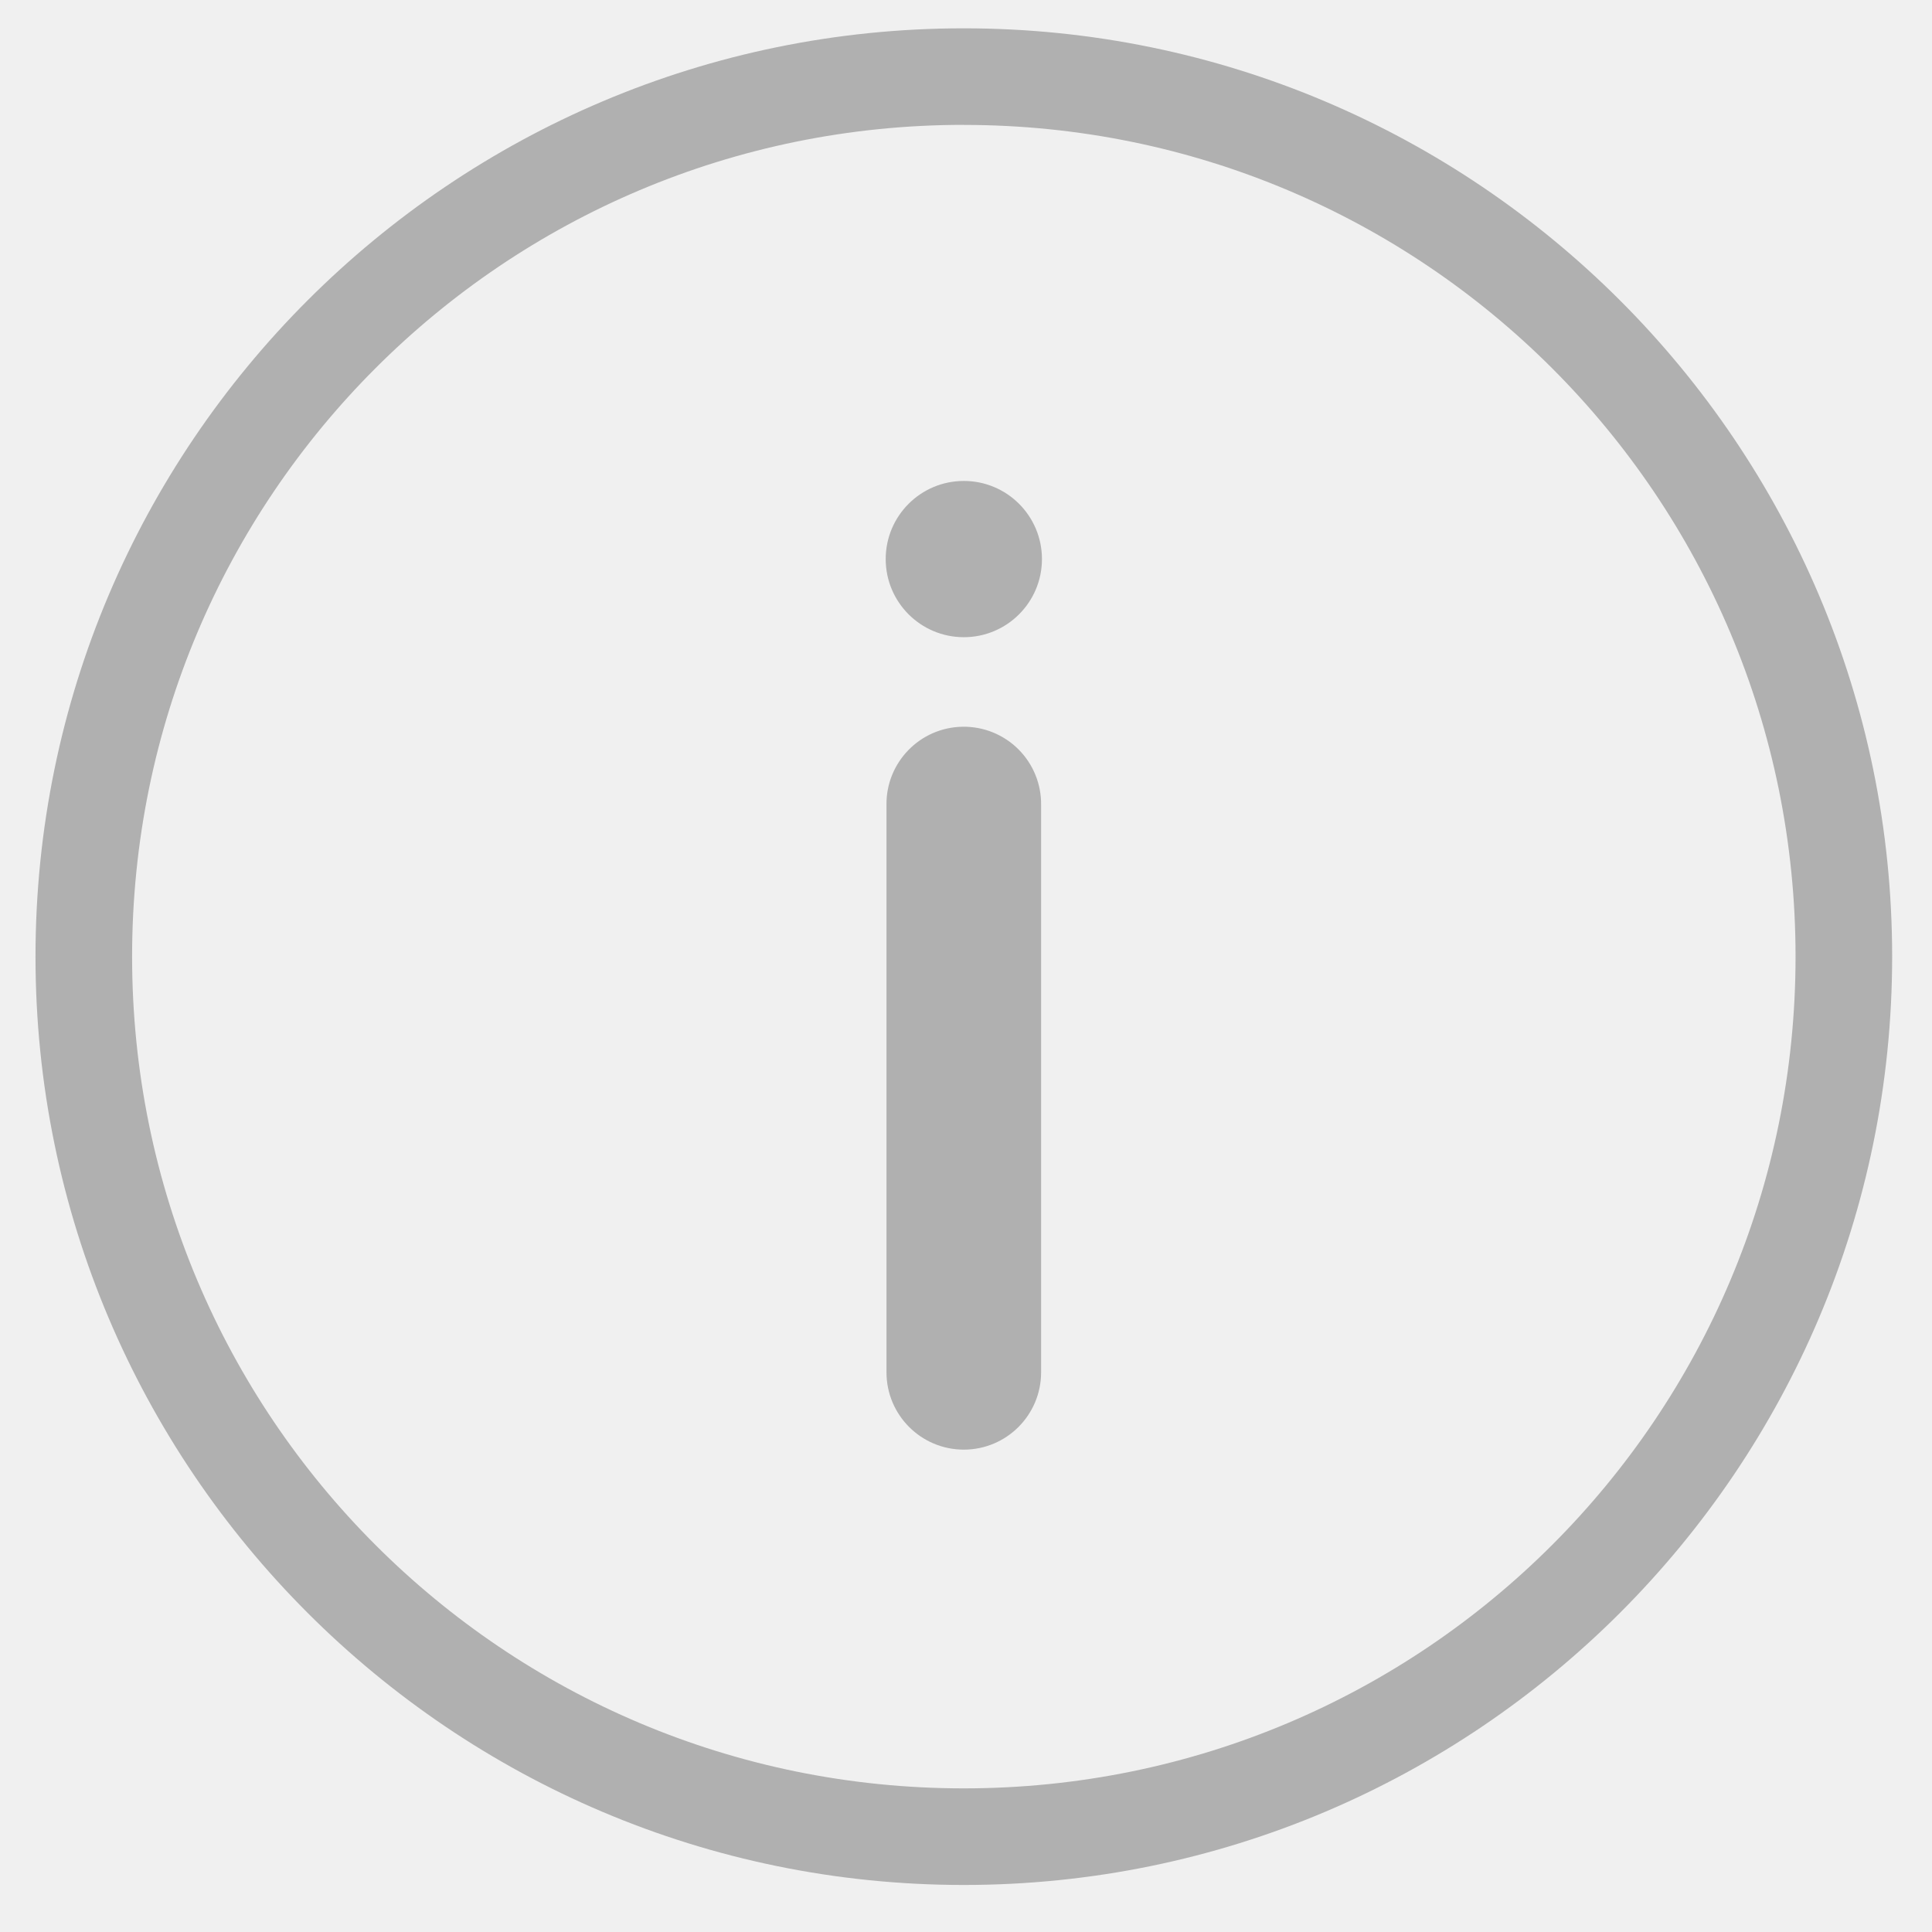
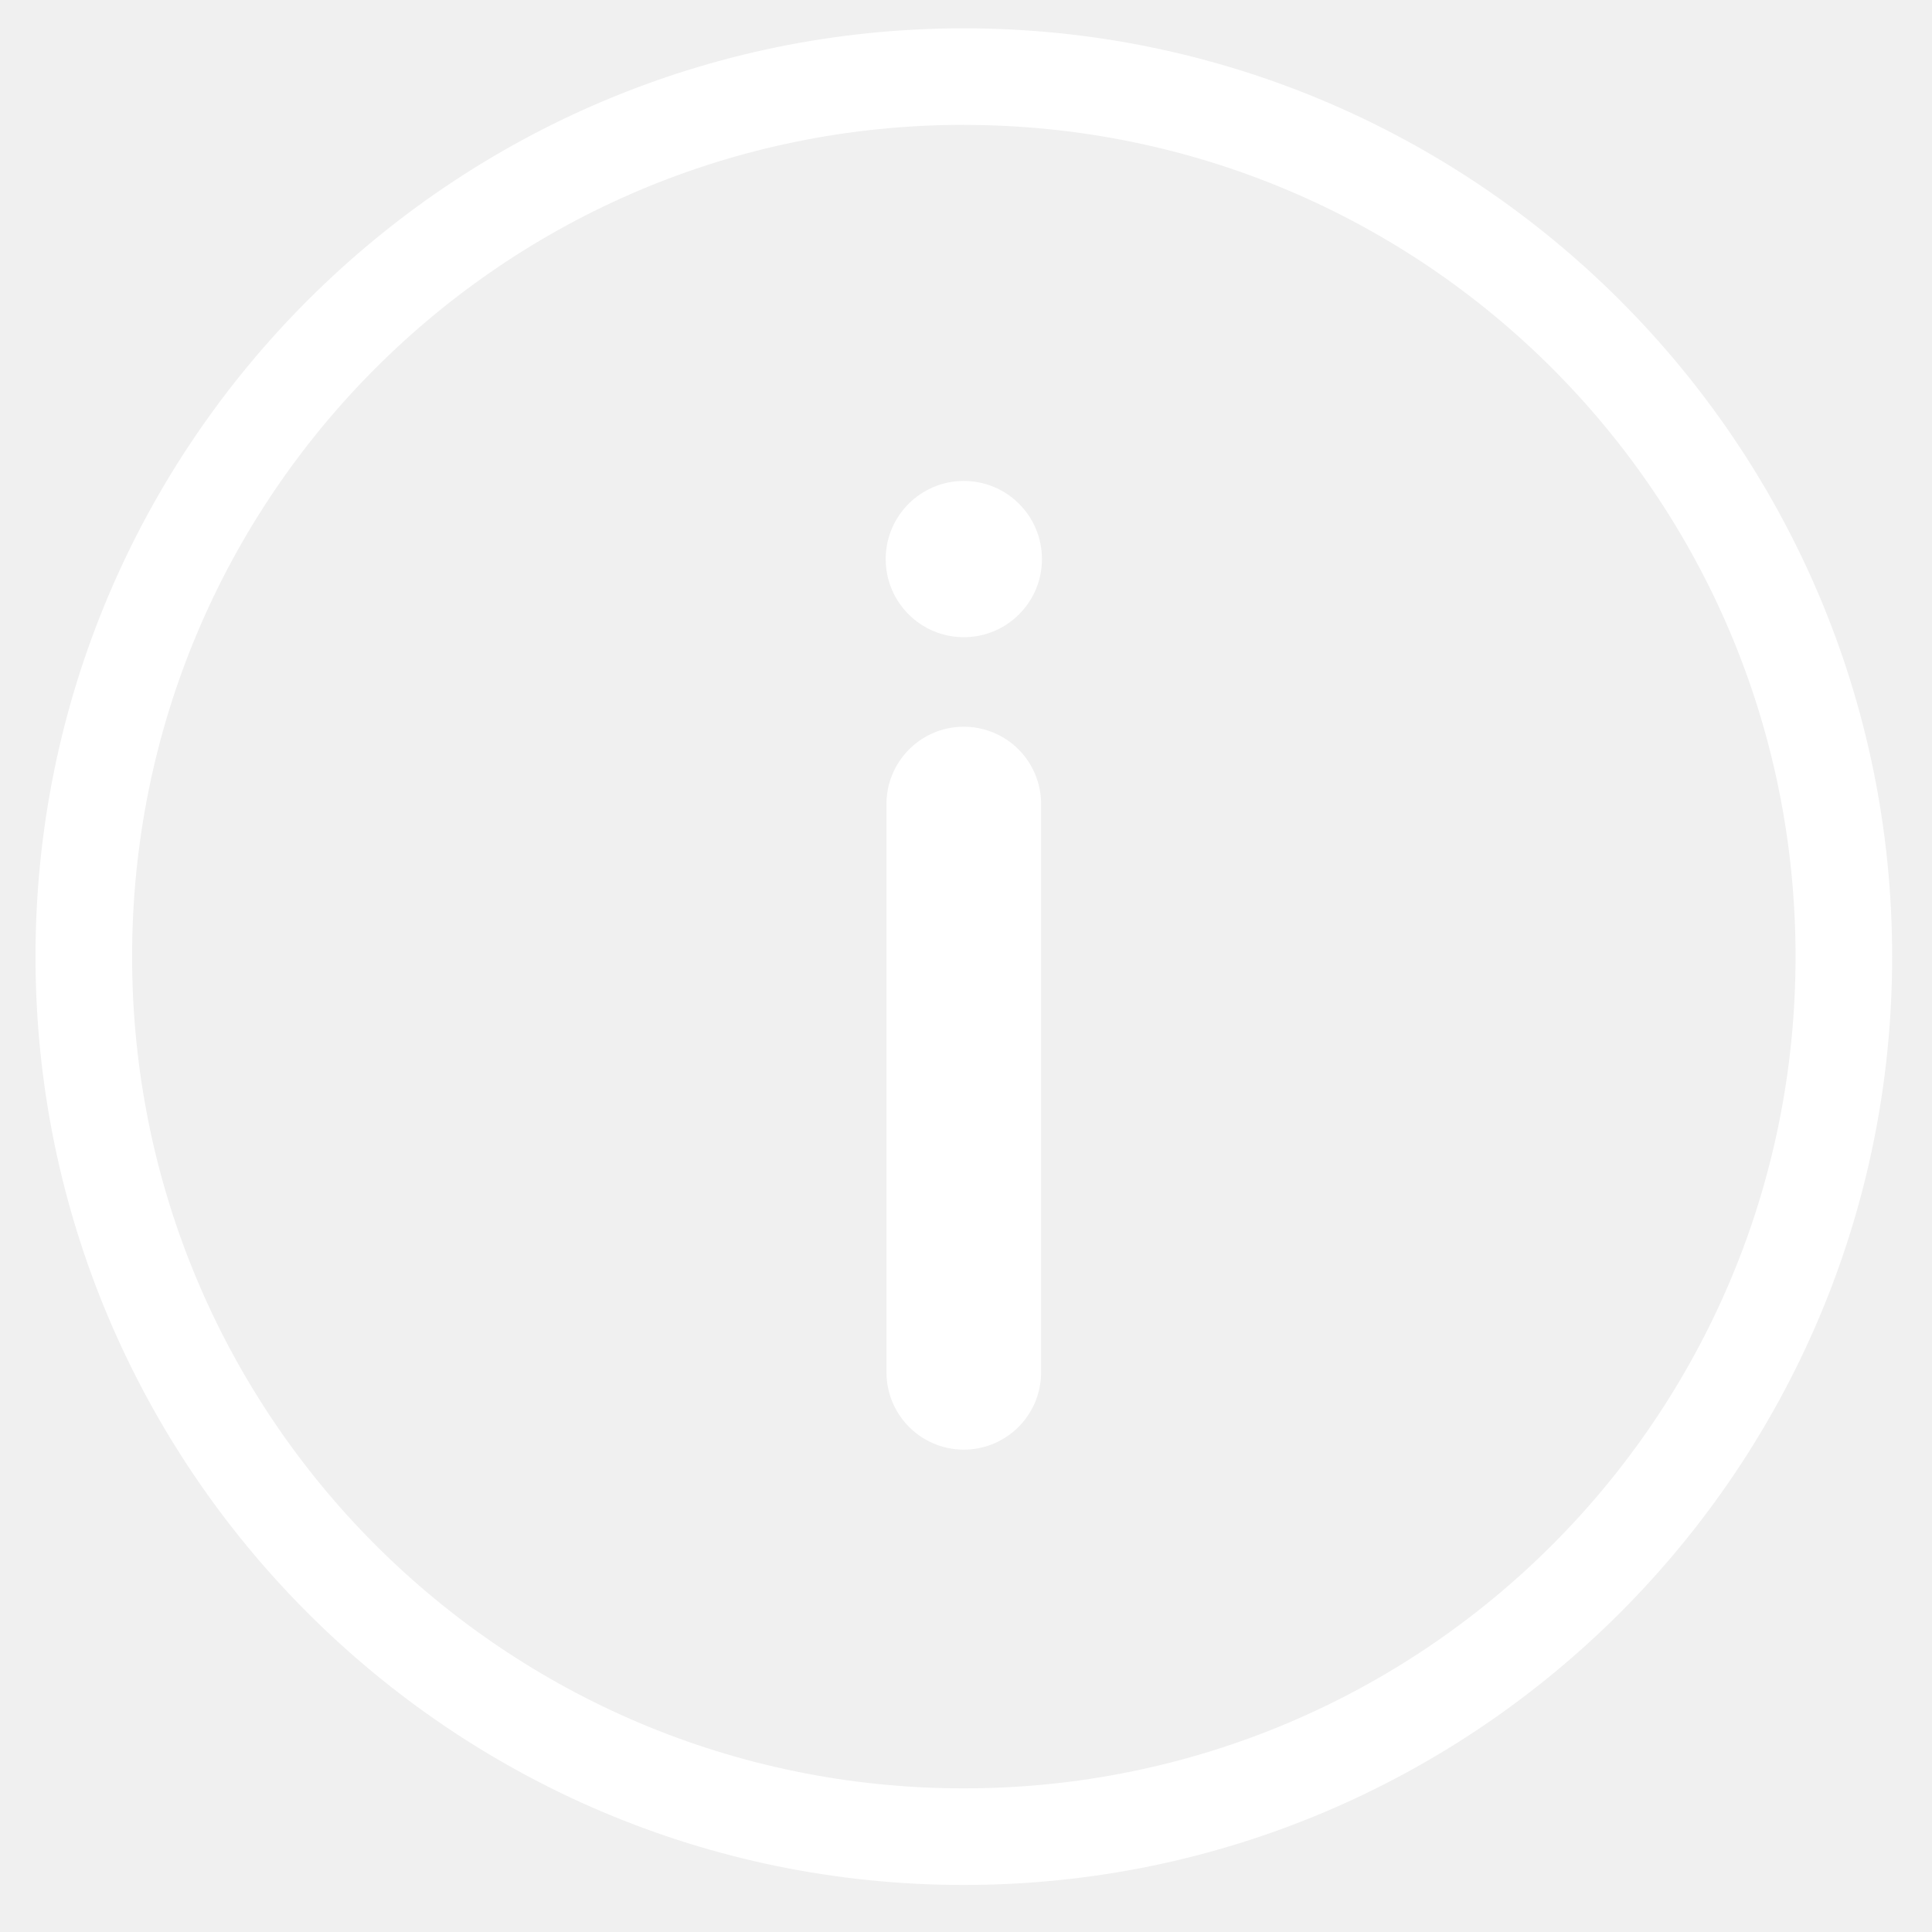
<svg xmlns="http://www.w3.org/2000/svg" height="100px" width="100px" fill="#000000" version="1.1" x="0px" y="0px" viewBox="0 0 32 32" enable-background="new 0 0 32 32" xml:space="preserve" id="svg20">
  <defs id="defs24" />
  <g display="none" id="g12">
    <text transform="matrix(1 0 0 1 12.9439 23.8043)" display="inline" font-family="'Arial-BoldMT'" font-size="22px" id="text10">i</text>
  </g>
-   <path style="color:#000000;font-style:normal;font-variant:normal;font-weight:normal;font-stretch:normal;font-size:medium;line-height:normal;font-family:sans-serif;font-variant-ligatures:normal;font-variant-position:normal;font-variant-caps:normal;font-variant-numeric:normal;font-variant-alternates:normal;font-feature-settings:normal;text-indent:0;text-align:start;text-decoration:none;text-decoration-line:none;text-decoration-style:solid;text-decoration-color:#000000;letter-spacing:normal;word-spacing:normal;text-transform:none;writing-mode:lr-tb;direction:ltr;text-orientation:mixed;dominant-baseline:auto;baseline-shift:baseline;text-anchor:start;white-space:normal;shape-padding:0;clip-rule:nonzero;display:inline;overflow:visible;visibility:visible;opacity:1;isolation:auto;mix-blend-mode:normal;color-interpolation:sRGB;color-interpolation-filters:linearRGB;solid-color:#000000;solid-opacity:1;vector-effect:none;fill:#b0b0b0;fill-opacity:1;fill-rule:nonzero;stroke:none;stroke-width:1.6;stroke-linecap:butt;stroke-linejoin:miter;stroke-miterlimit:4;stroke-dasharray:none;stroke-dashoffset:0;stroke-opacity:1;paint-order:fill markers stroke;color-rendering:auto;image-rendering:auto;shape-rendering:auto;text-rendering:auto;enable-background:accumulate" d="m 15.963,0.469 c -8.483,0 -15.375,6.892 -15.375,15.375 10e-9,8.483 6.892,15.377 15.375,15.377 8.483,0 15.377,-6.894 15.377,-15.377 0,-8.483 -6.894,-15.375 -15.377,-15.375 z m 0,1.6 c 7.618,0 13.777,6.157 13.777,13.775 0,7.618 -6.159,13.777 -13.777,13.777 C 8.345,29.621 2.188,23.462 2.188,15.844 2.188,8.226 8.345,2.068 15.963,2.068 Z" id="path833" />
-   <path style="color:#000000;font-style:normal;font-variant:normal;font-weight:normal;font-stretch:normal;font-size:medium;line-height:normal;font-family:sans-serif;font-variant-ligatures:normal;font-variant-position:normal;font-variant-caps:normal;font-variant-numeric:normal;font-variant-alternates:normal;font-feature-settings:normal;text-indent:0;text-align:start;text-decoration:none;text-decoration-line:none;text-decoration-style:solid;text-decoration-color:#000000;letter-spacing:normal;word-spacing:normal;text-transform:none;writing-mode:lr-tb;direction:ltr;text-orientation:mixed;dominant-baseline:auto;baseline-shift:baseline;text-anchor:start;white-space:normal;shape-padding:0;clip-rule:nonzero;display:inline;overflow:visible;visibility:visible;opacity:1;isolation:auto;mix-blend-mode:normal;color-interpolation:sRGB;color-interpolation-filters:linearRGB;solid-color:#000000;solid-opacity:1;vector-effect:none;fill:#b0b0b0;fill-opacity:1;fill-rule:nonzero;stroke:none;stroke-width:2.56;stroke-linecap:round;stroke-linejoin:miter;stroke-miterlimit:4;stroke-dasharray:none;stroke-dashoffset:0;stroke-opacity:1;color-rendering:auto;image-rendering:auto;shape-rendering:auto;text-rendering:auto;enable-background:accumulate" d="m 15.945,12.037 a 1.28,1.28 0 0 0 -1.262,1.297 v 9.396 a 1.28,1.28 0 1 0 2.561,0 v -9.396 a 1.28,1.28 0 0 0 -1.299,-1.297 z" id="path835" />
-   <path style="opacity:1;fill:#b0b0b0;fill-opacity:1;stroke:none;stroke-width:4.32;stroke-linecap:round;stroke-linejoin:miter;stroke-miterlimit:4;stroke-dasharray:none;stroke-dashoffset:0;stroke-opacity:1;paint-order:fill markers stroke" d="m 17.258,9.26 a 1.294,1.294 0 0 1 -1.294,1.294 1.294,1.294 0 0 1 -1.294,-1.294 1.294,1.294 0 0 1 1.294,-1.294 1.294,1.294 0 0 1 1.294,1.294 z" id="path837" />
+   <path style="color:#000000;font-style:normal;font-variant:normal;font-weight:normal;font-stretch:normal;font-size:medium;line-height:normal;font-family:sans-serif;font-variant-ligatures:normal;font-variant-position:normal;font-variant-caps:normal;font-variant-numeric:normal;font-variant-alternates:normal;font-feature-settings:normal;text-indent:0;text-align:start;text-decoration:none;text-decoration-line:none;text-decoration-style:solid;text-decoration-color:#000000;letter-spacing:normal;word-spacing:normal;text-transform:none;writing-mode:lr-tb;direction:ltr;text-orientation:mixed;dominant-baseline:auto;baseline-shift:baseline;text-anchor:start;white-space:normal;shape-padding:0;clip-rule:nonzero;display:inline;overflow:visible;visibility:visible;opacity:1;isolation:auto;mix-blend-mode:normal;color-interpolation:sRGB;color-interpolation-filters:linearRGB;solid-color:#000000;solid-opacity:1;vector-effect:none;fill:#ffffff;fill-opacity:1;fill-rule:nonzero;stroke:none;stroke-width:1.6;stroke-linecap:butt;stroke-linejoin:miter;stroke-miterlimit:4;stroke-dasharray:none;stroke-dashoffset:0;stroke-opacity:1;paint-order:fill markers stroke;color-rendering:auto;image-rendering:auto;shape-rendering:auto;text-rendering:auto;enable-background:accumulate" d="m 15.963,0.469 c -8.483,0 -15.375,6.892 -15.375,15.375 10e-9,8.483 6.892,15.377 15.375,15.377 8.483,0 15.377,-6.894 15.377,-15.377 0,-8.483 -6.894,-15.375 -15.377,-15.375 z m 0,1.6 c 7.618,0 13.777,6.157 13.777,13.775 0,7.618 -6.159,13.777 -13.777,13.777 C 8.345,29.621 2.188,23.462 2.188,15.844 2.188,8.226 8.345,2.068 15.963,2.068 Z" id="path833" />
+   <path style="color:#000000;font-style:normal;font-variant:normal;font-weight:normal;font-stretch:normal;font-size:medium;line-height:normal;font-family:sans-serif;font-variant-ligatures:normal;font-variant-position:normal;font-variant-caps:normal;font-variant-numeric:normal;font-variant-alternates:normal;font-feature-settings:normal;text-indent:0;text-align:start;text-decoration:none;text-decoration-line:none;text-decoration-style:solid;text-decoration-color:#000000;letter-spacing:normal;word-spacing:normal;text-transform:none;writing-mode:lr-tb;direction:ltr;text-orientation:mixed;dominant-baseline:auto;baseline-shift:baseline;text-anchor:start;white-space:normal;shape-padding:0;clip-rule:nonzero;display:inline;overflow:visible;visibility:visible;opacity:1;isolation:auto;mix-blend-mode:normal;color-interpolation:sRGB;color-interpolation-filters:linearRGB;solid-color:#000000;solid-opacity:1;vector-effect:none;fill:#ffffff;fill-opacity:1;fill-rule:nonzero;stroke:none;stroke-width:2.56;stroke-linecap:round;stroke-linejoin:miter;stroke-miterlimit:4;stroke-dasharray:none;stroke-dashoffset:0;stroke-opacity:1;color-rendering:auto;image-rendering:auto;shape-rendering:auto;text-rendering:auto;enable-background:accumulate" d="m 15.945,12.037 a 1.28,1.28 0 0 0 -1.262,1.297 v 9.396 a 1.28,1.28 0 1 0 2.561,0 v -9.396 a 1.28,1.28 0 0 0 -1.299,-1.297 z" id="path835" />
+   <path style="opacity:1;fill:#ffffff;fill-opacity:1;stroke:none;stroke-width:4.32;stroke-linecap:round;stroke-linejoin:miter;stroke-miterlimit:4;stroke-dasharray:none;stroke-dashoffset:0;stroke-opacity:1;paint-order:fill markers stroke" d="m 17.258,9.26 a 1.294,1.294 0 0 1 -1.294,1.294 1.294,1.294 0 0 1 -1.294,-1.294 1.294,1.294 0 0 1 1.294,-1.294 1.294,1.294 0 0 1 1.294,1.294 z" id="path837" />
</svg>
